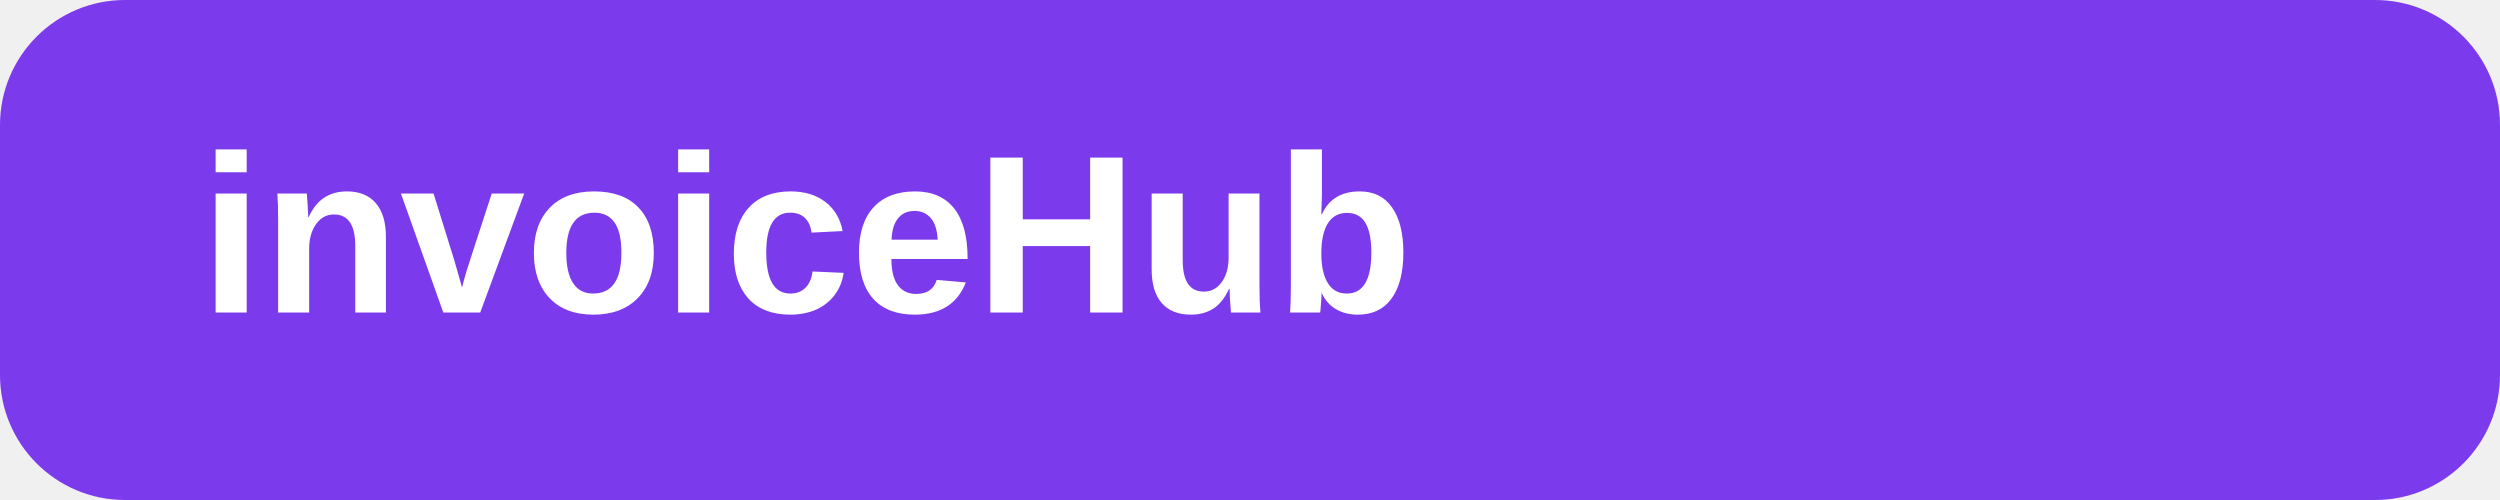
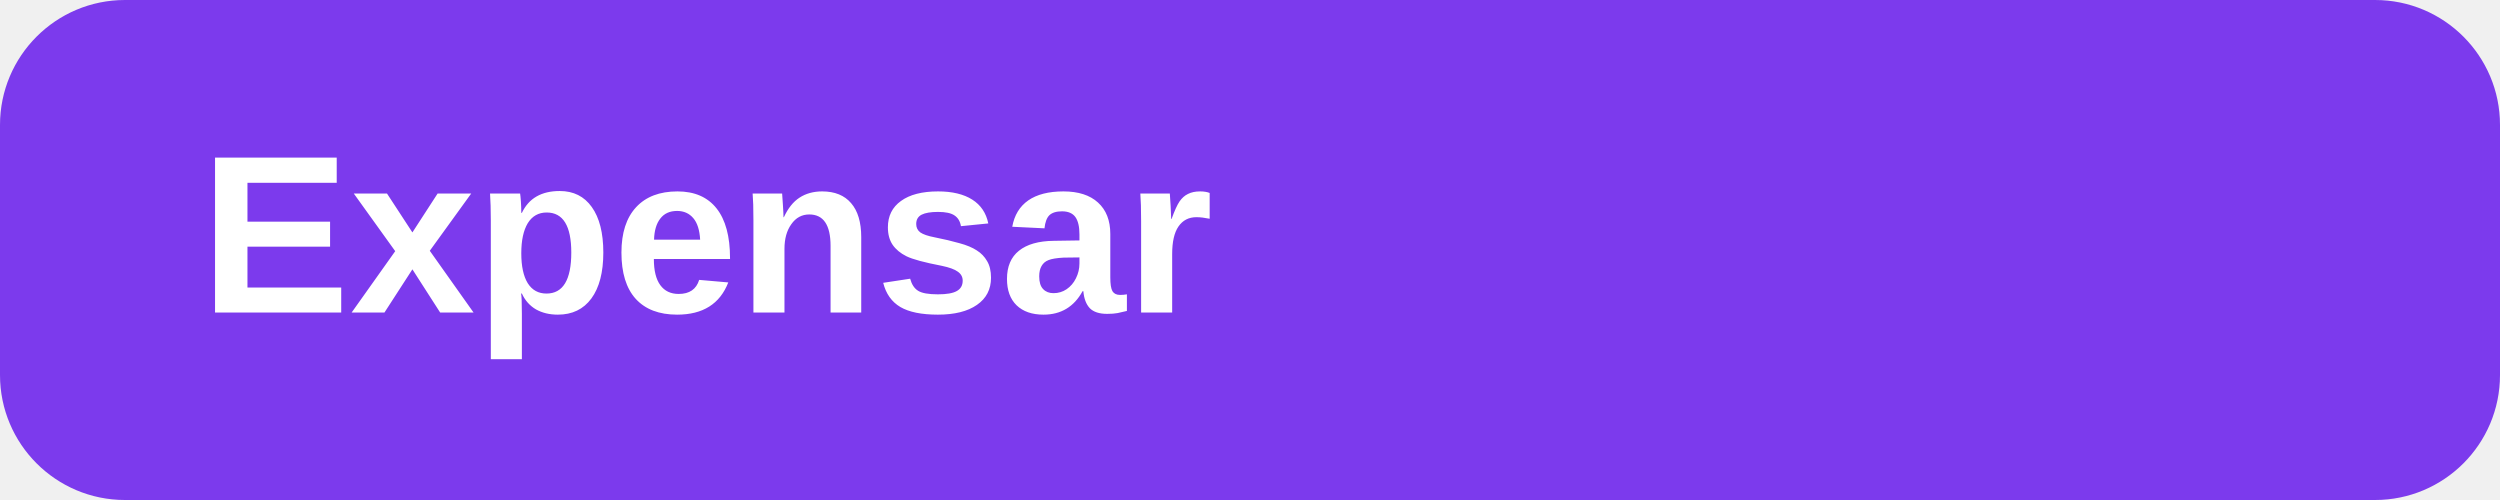
<svg xmlns="http://www.w3.org/2000/svg" viewBox="0 0 200 40">
  <rect width="200" height="40" rx="10" fill="#7C3AED" />
-   <text x="16" y="25" fill="white" font-family="Arial" font-size="18" font-weight="700">invoiceHub</text>
+   <text x="16" y="25" fill="white" font-family="Arial" font-size="18" font-weight="700">Expensar</text>
</svg>
